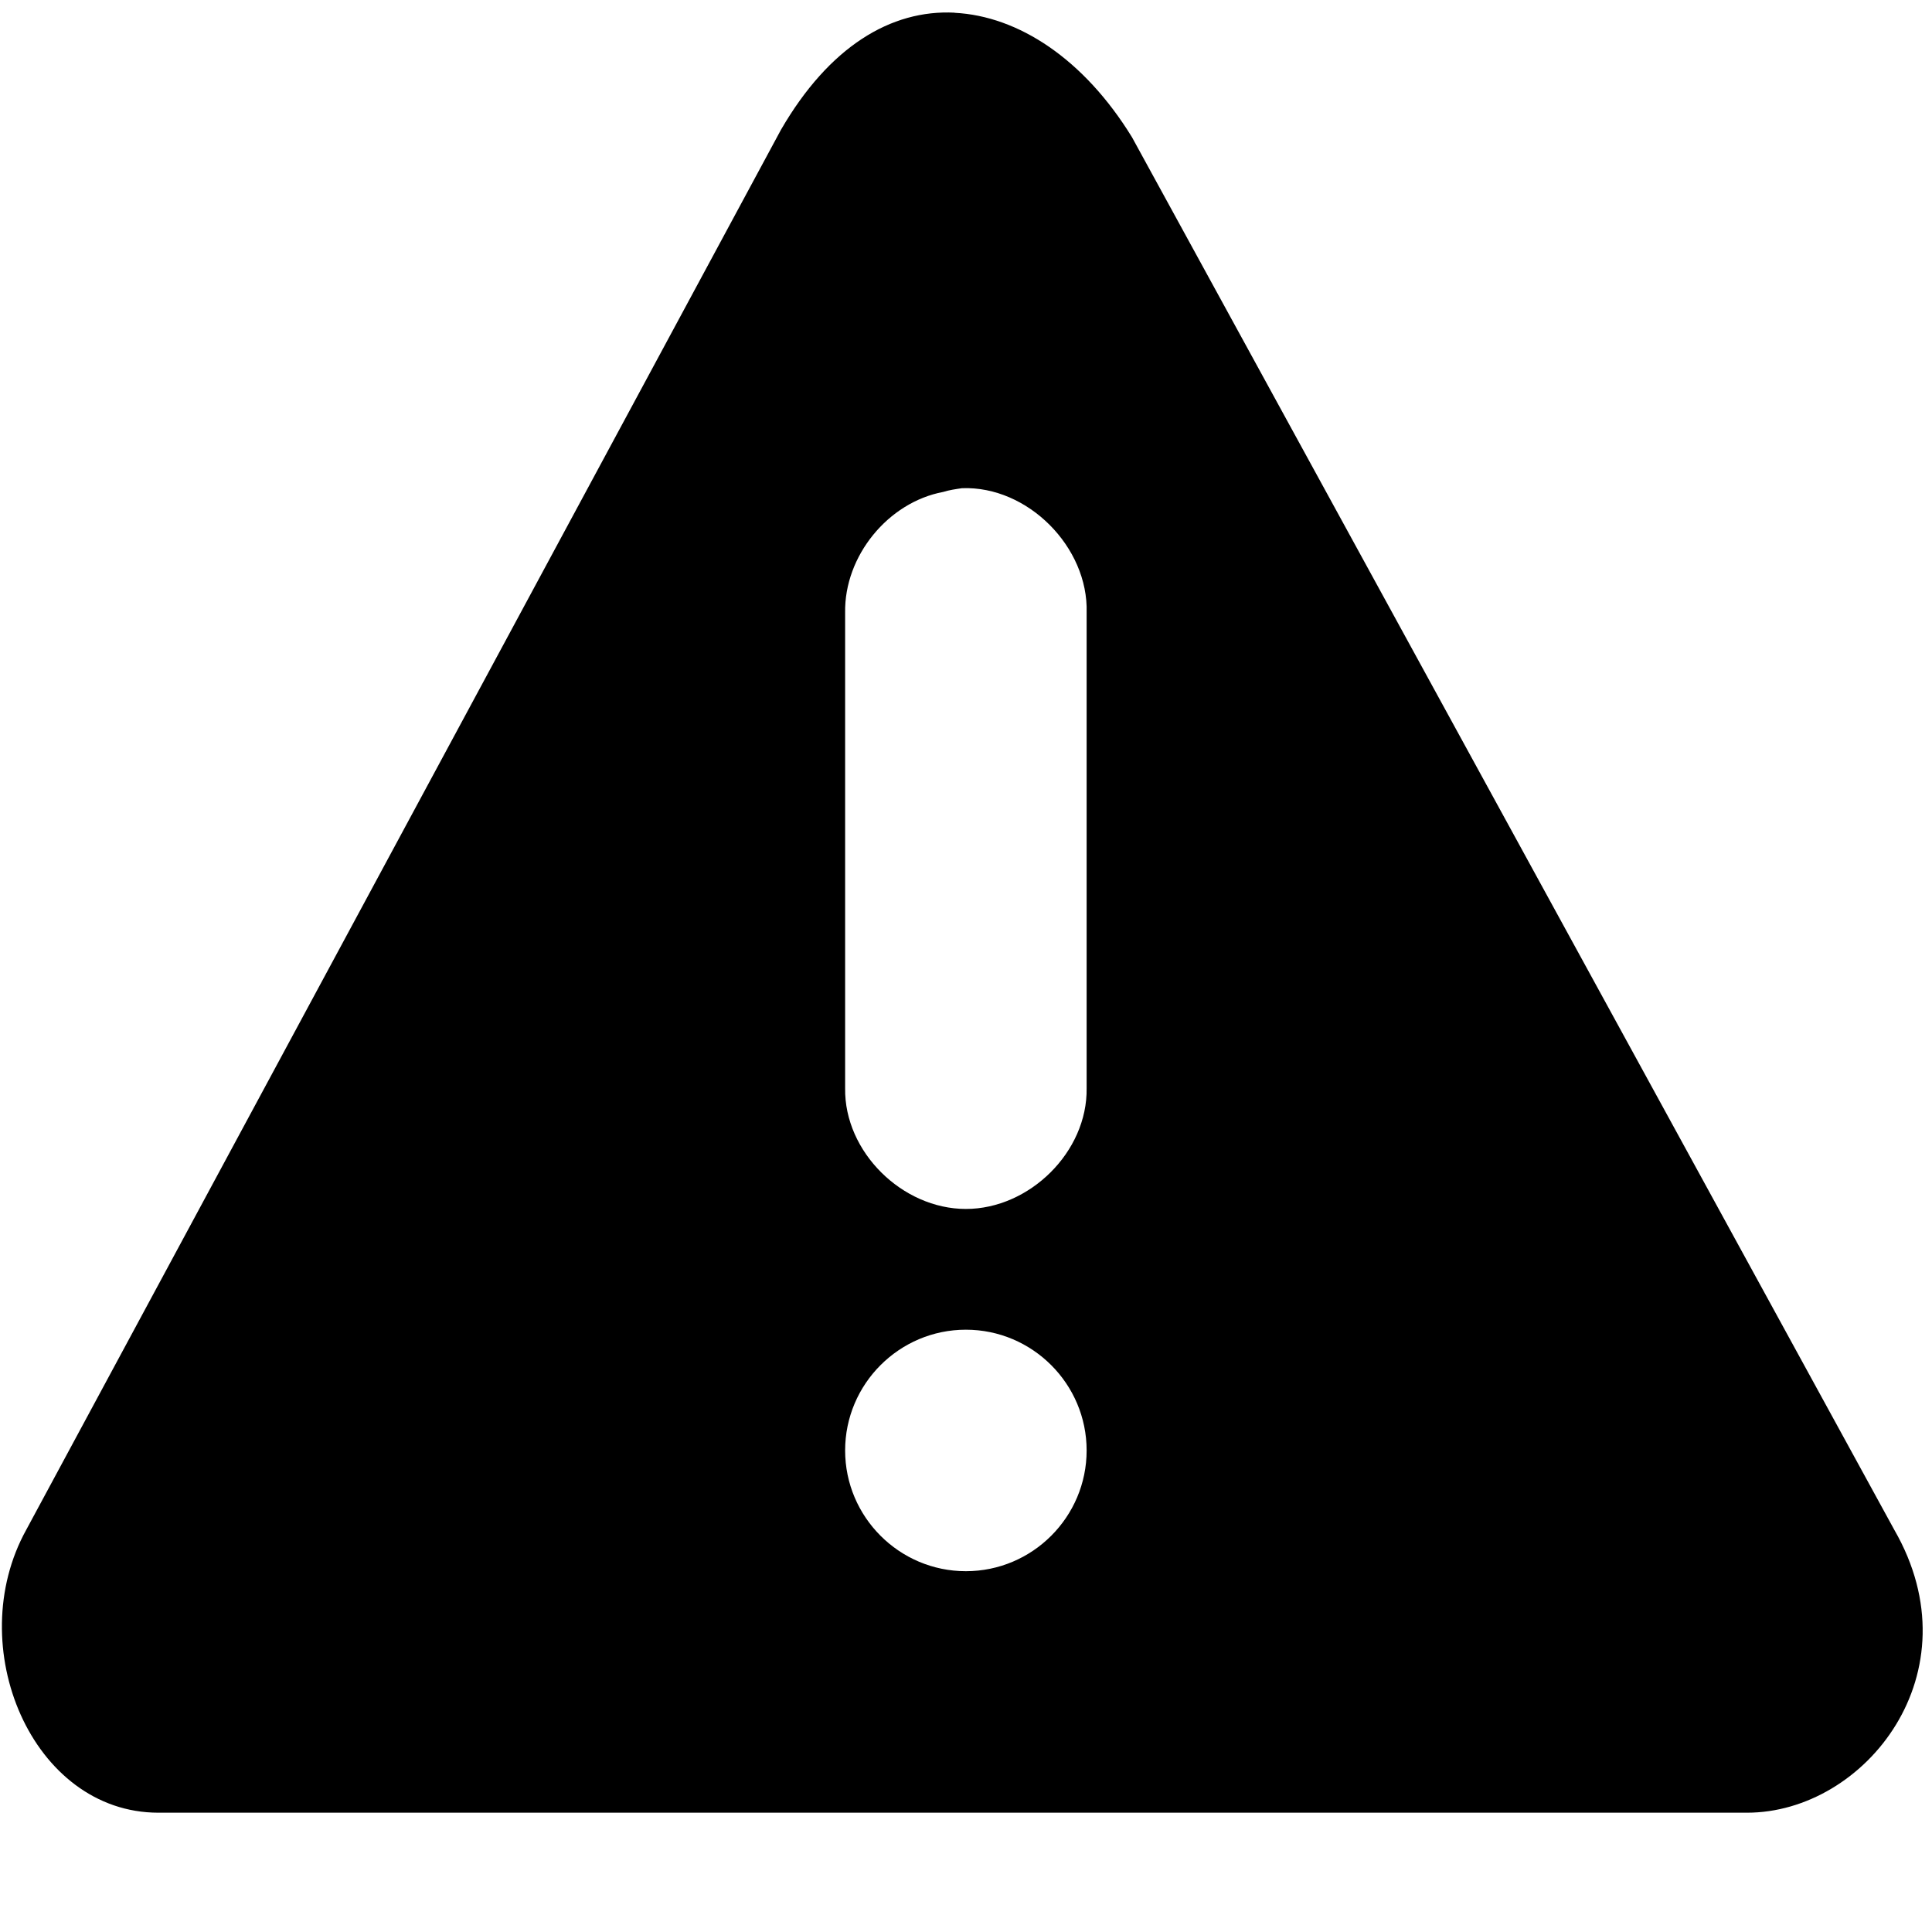
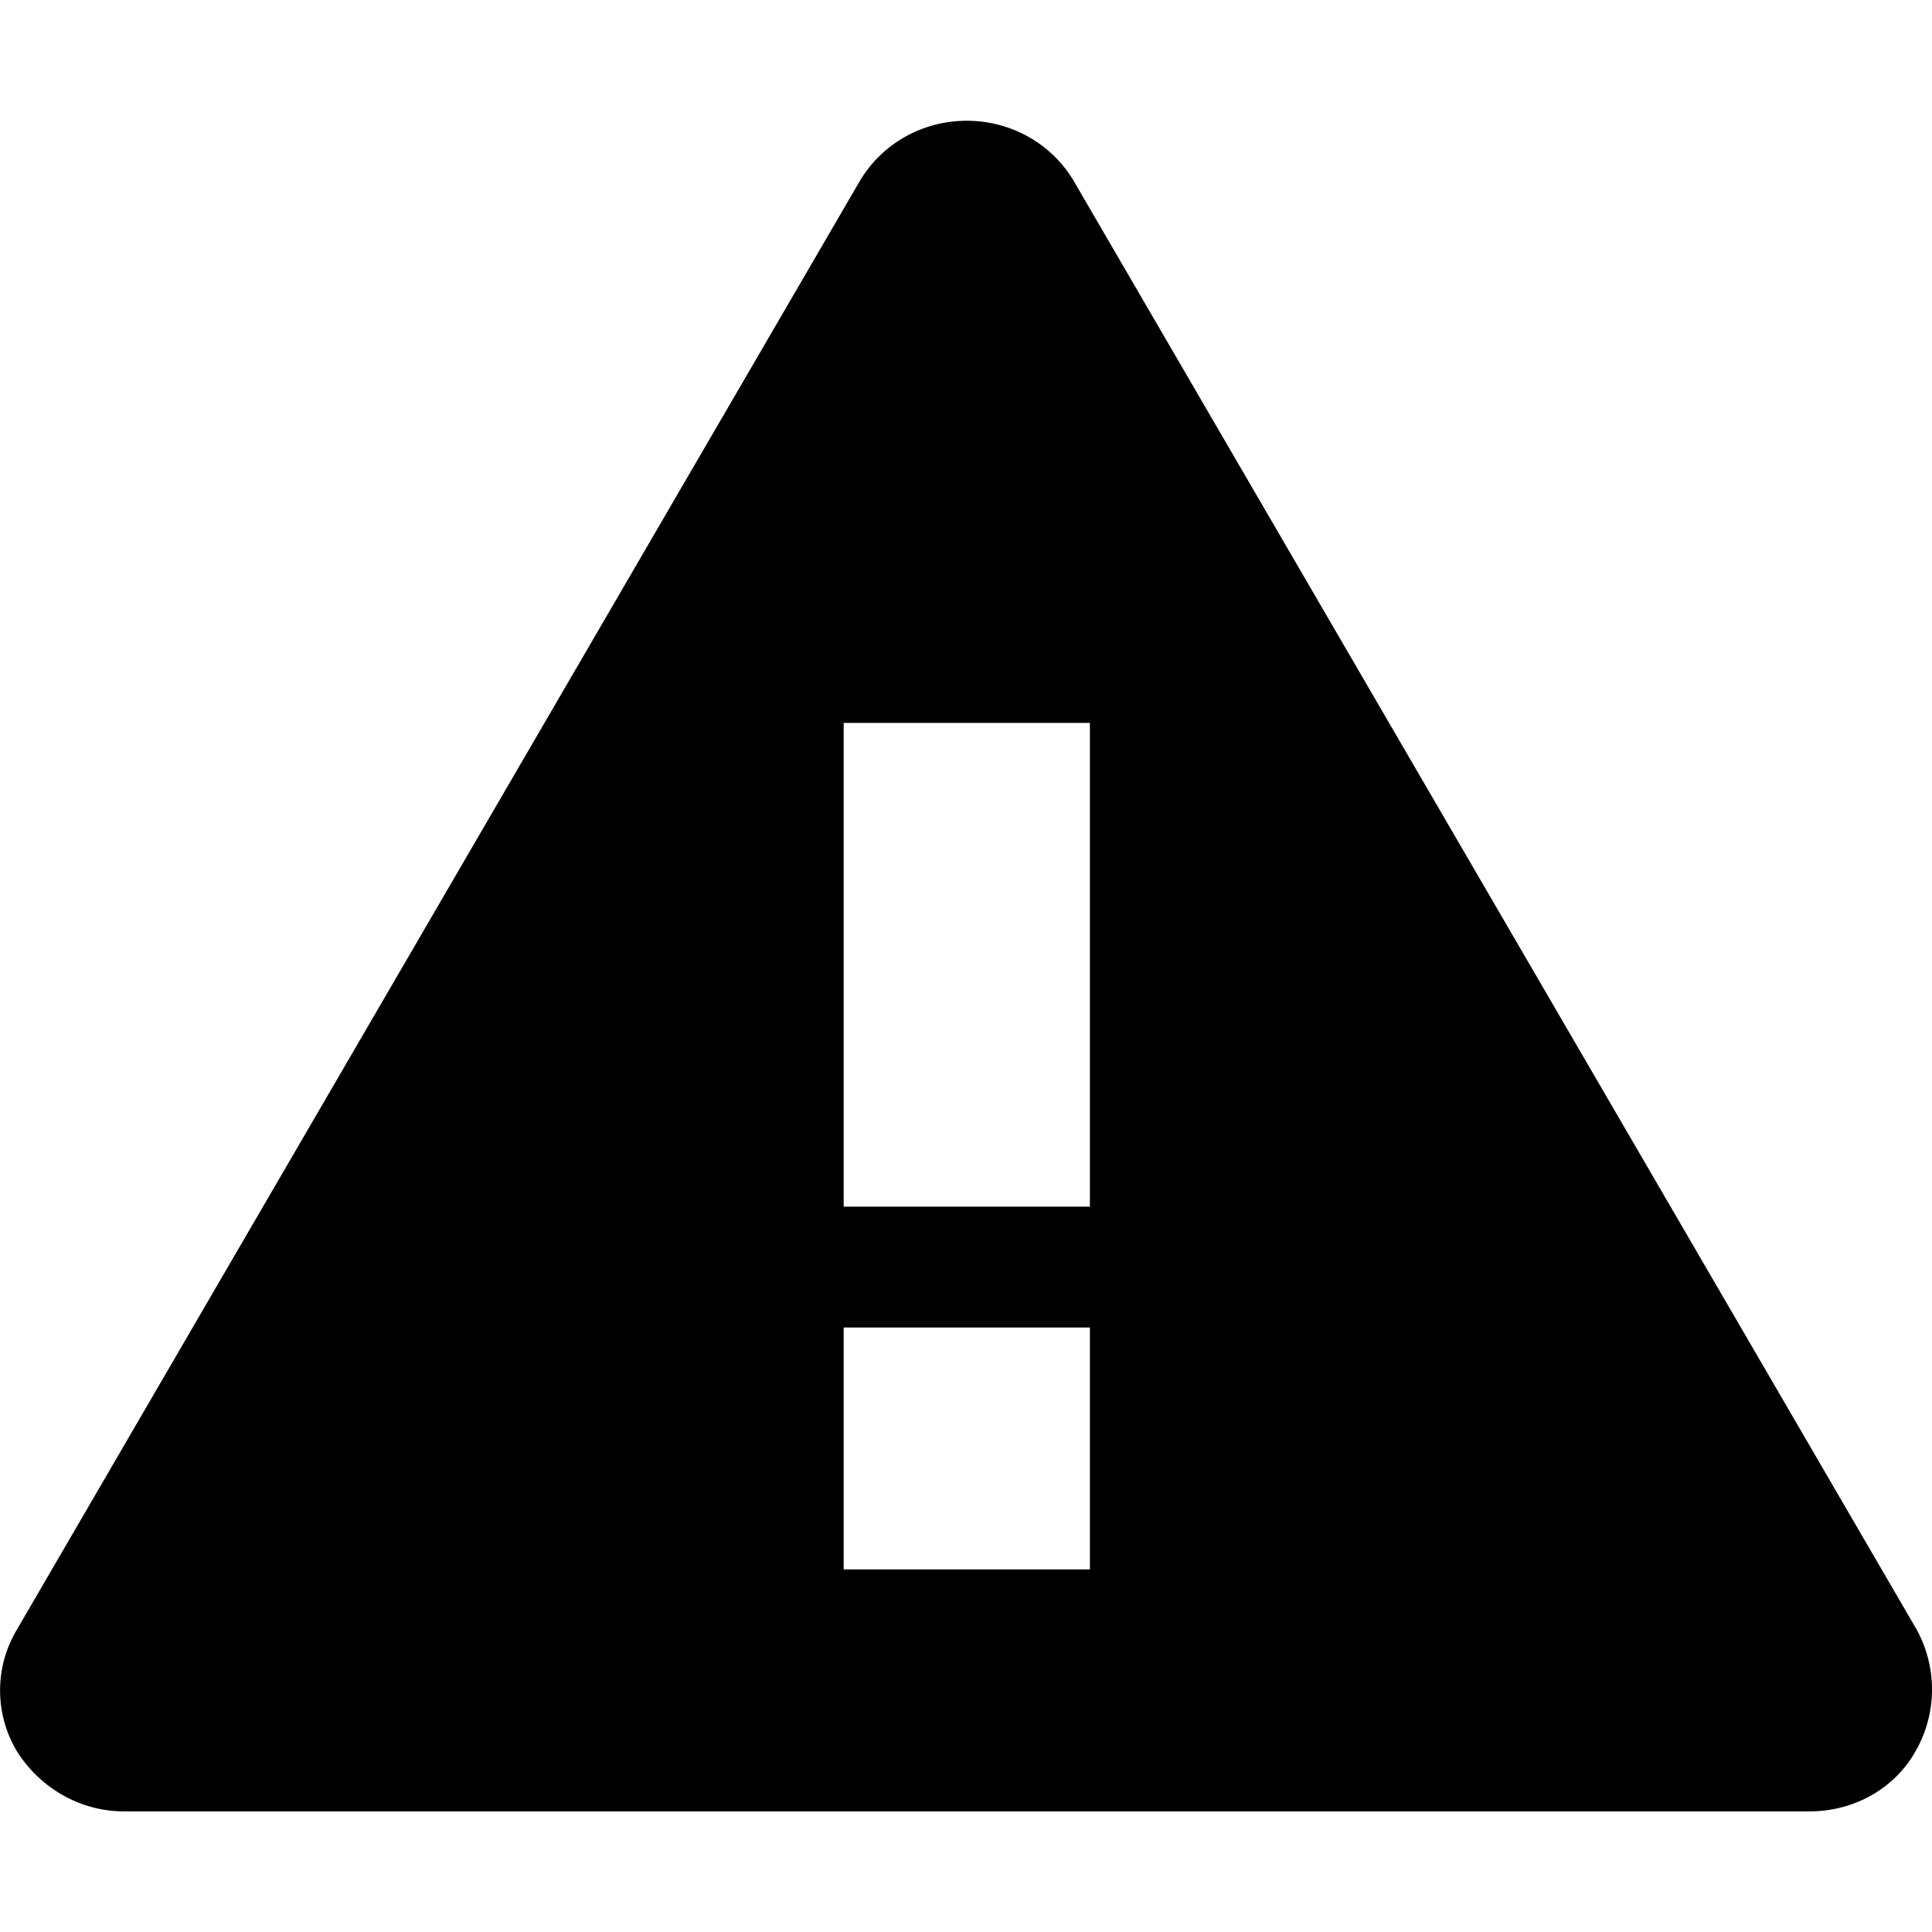
- <svg xmlns="http://www.w3.org/2000/svg" height="16px" viewBox="0 0 16 16" width="16px">
-   <path d="m 7.906 0.105 c -0.527 -0.027 -1.039 0.281 -1.438 0.969 l -6.25 11.594 c -0.535 0.965 0.047 2.344 1.094 2.344 h 13.156 c 0.98 0 1.902 -1.16 1.219 -2.344 l -6.312 -11.531 c -0.398 -0.648 -0.941 -1.004 -1.469 -1.031 z m 0.062 3.938 c 0.543 -0.02 1.047 0.488 1.031 1.031 v 3.938 c 0.008 0.527 -0.473 1 -1 1 s -1.008 -0.473 -1 -1 v -3.938 c -0.008 -0.469 0.355 -0.914 0.812 -1 c 0.051 -0.016 0.102 -0.023 0.156 -0.031 z m 0.031 6.969 c 0.551 0 1 0.449 1 1 s -0.449 1 -1 1 s -1 -0.449 -1 -1 s 0.449 -1 1 -1 z m 0 0" fill="#000000" />
+ <svg xmlns="http://www.w3.org/2000/svg" viewBox="0 0 16 16">
+   <path fill-rule="evenodd" d="M8.893 1.5c-.183-.31-.52-.5-.887-.5s-.703.19-.886.5L.138 13.499a.98.98 0 0 0 0 1.001c.193.31.53.501.886.501h13.964c.367 0 .704-.19.877-.5a1.03 1.03 0 0 0 .01-1.002L8.893 1.5zm.133 11.497H6.987v-2.003h2.039v2.003zm0-3.004H6.987V5.987h2.039v4.006z" />
</svg>
